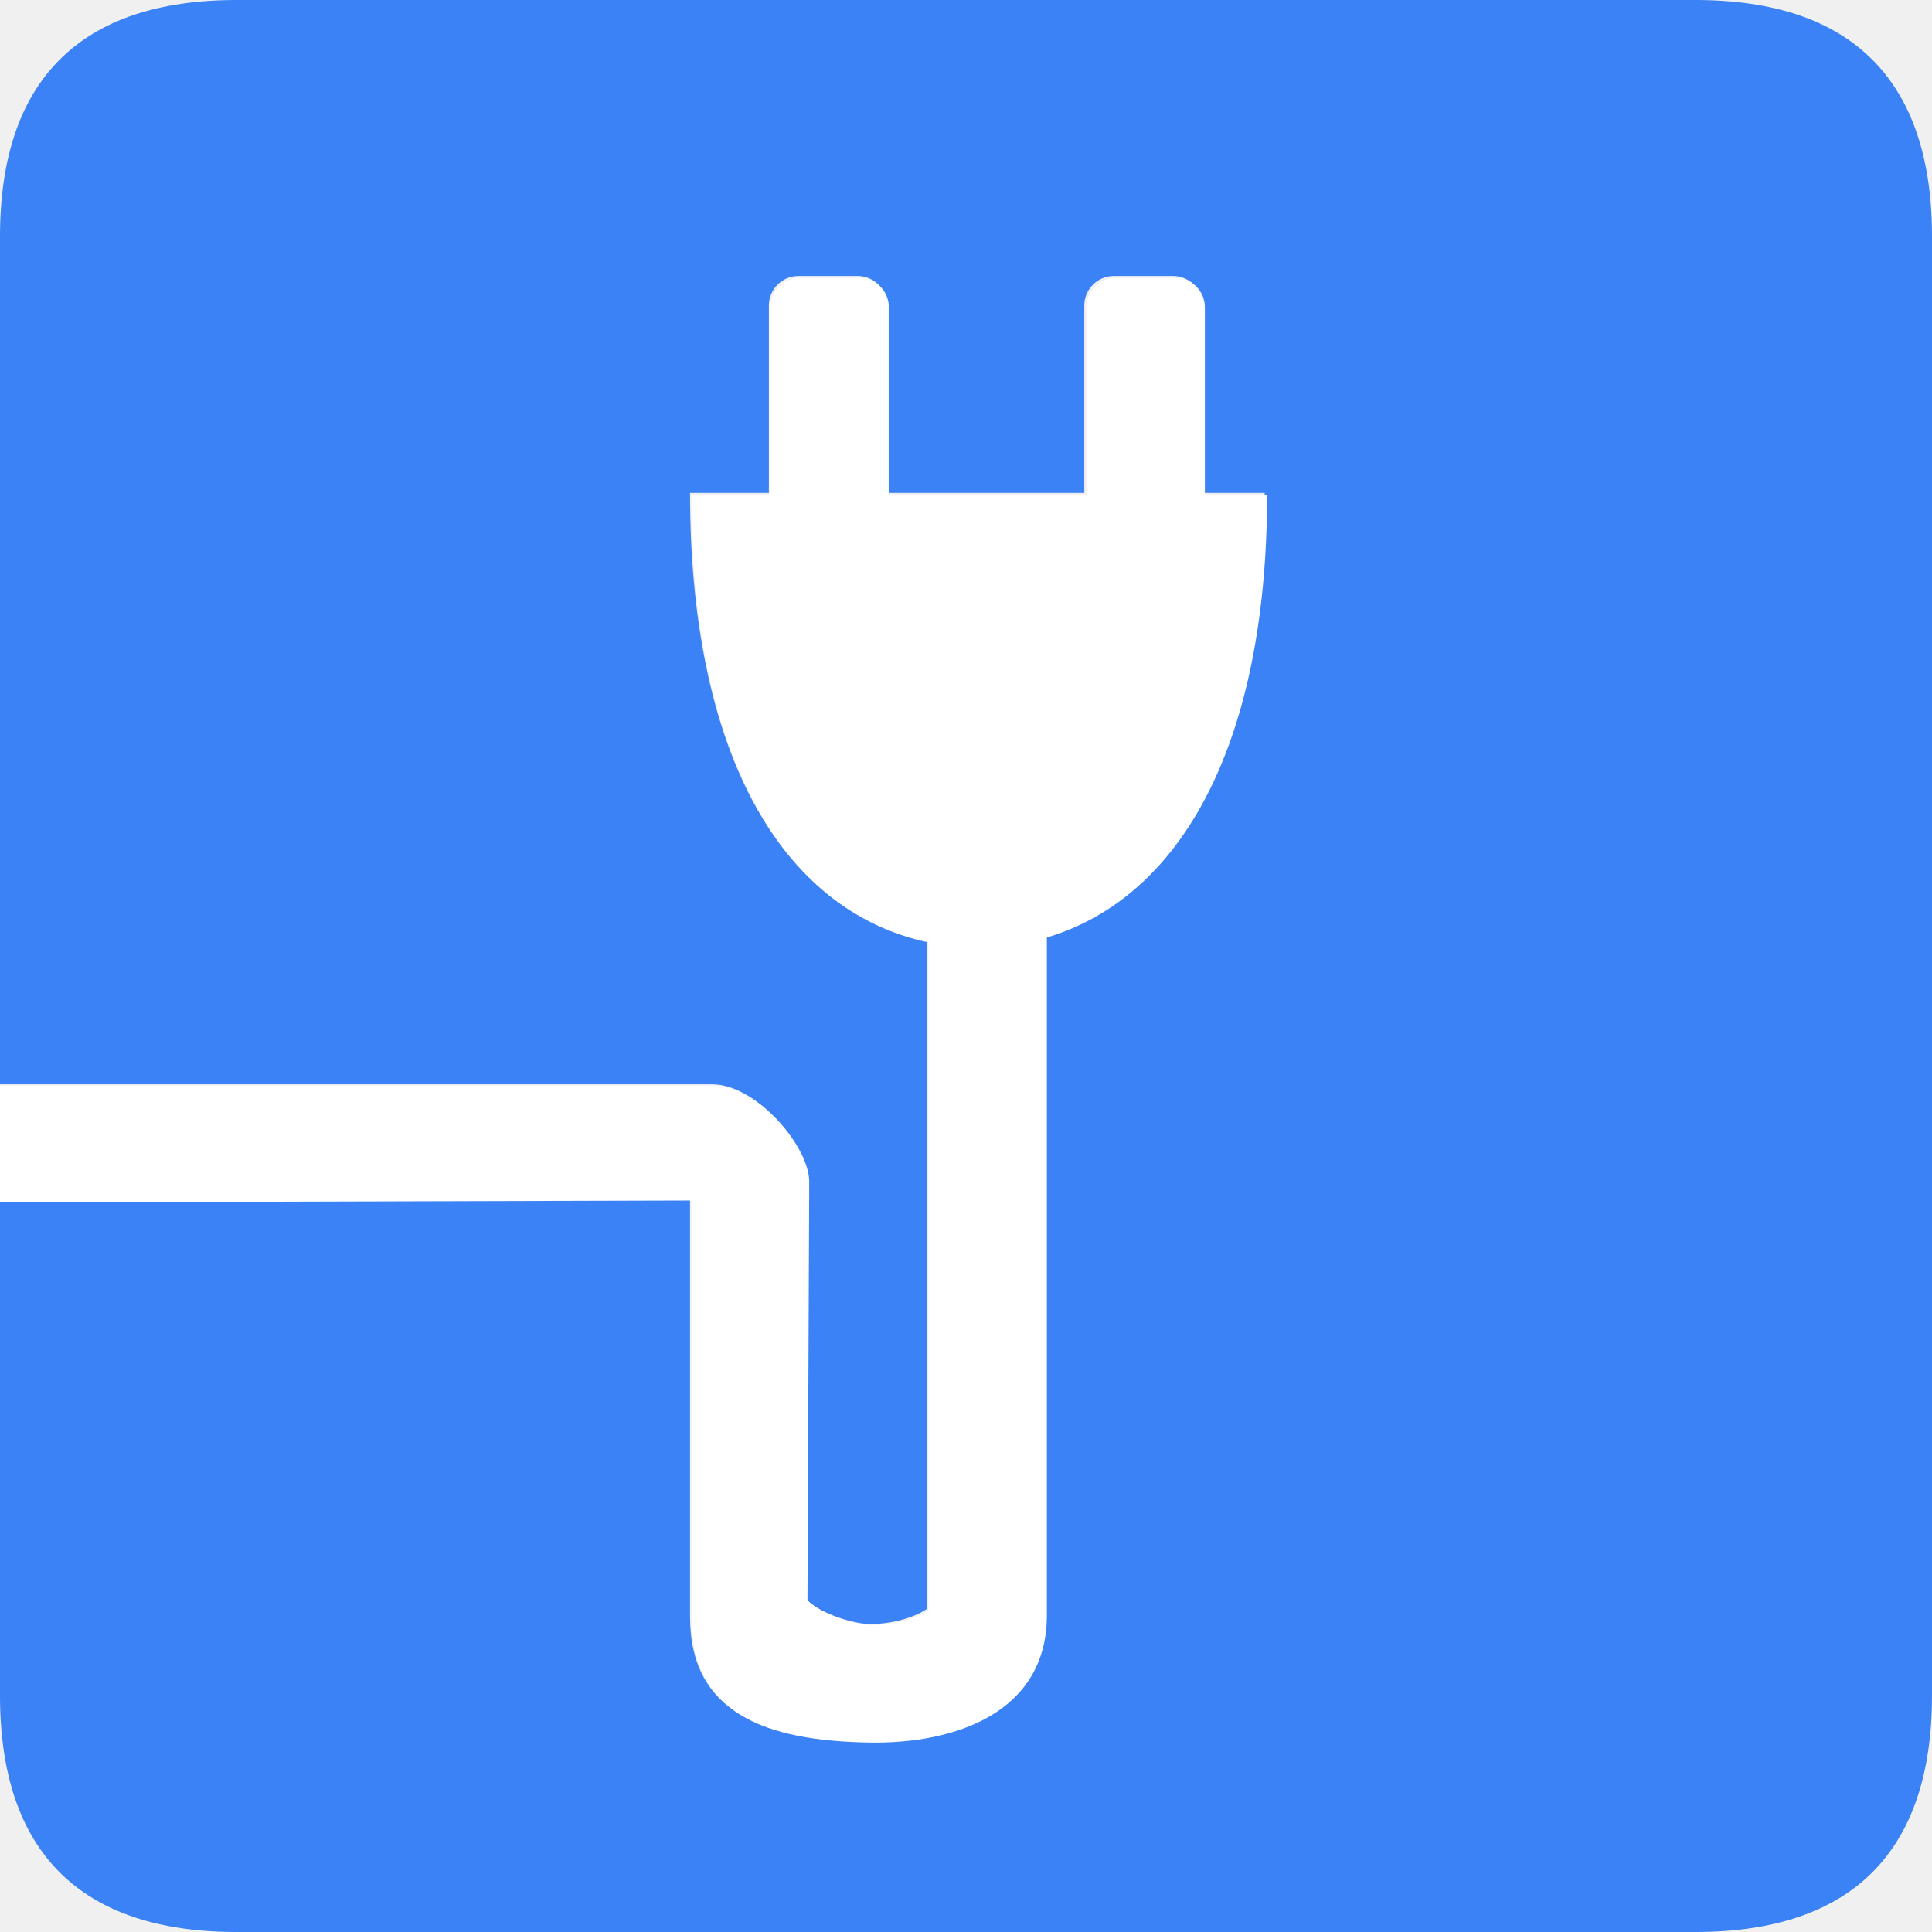
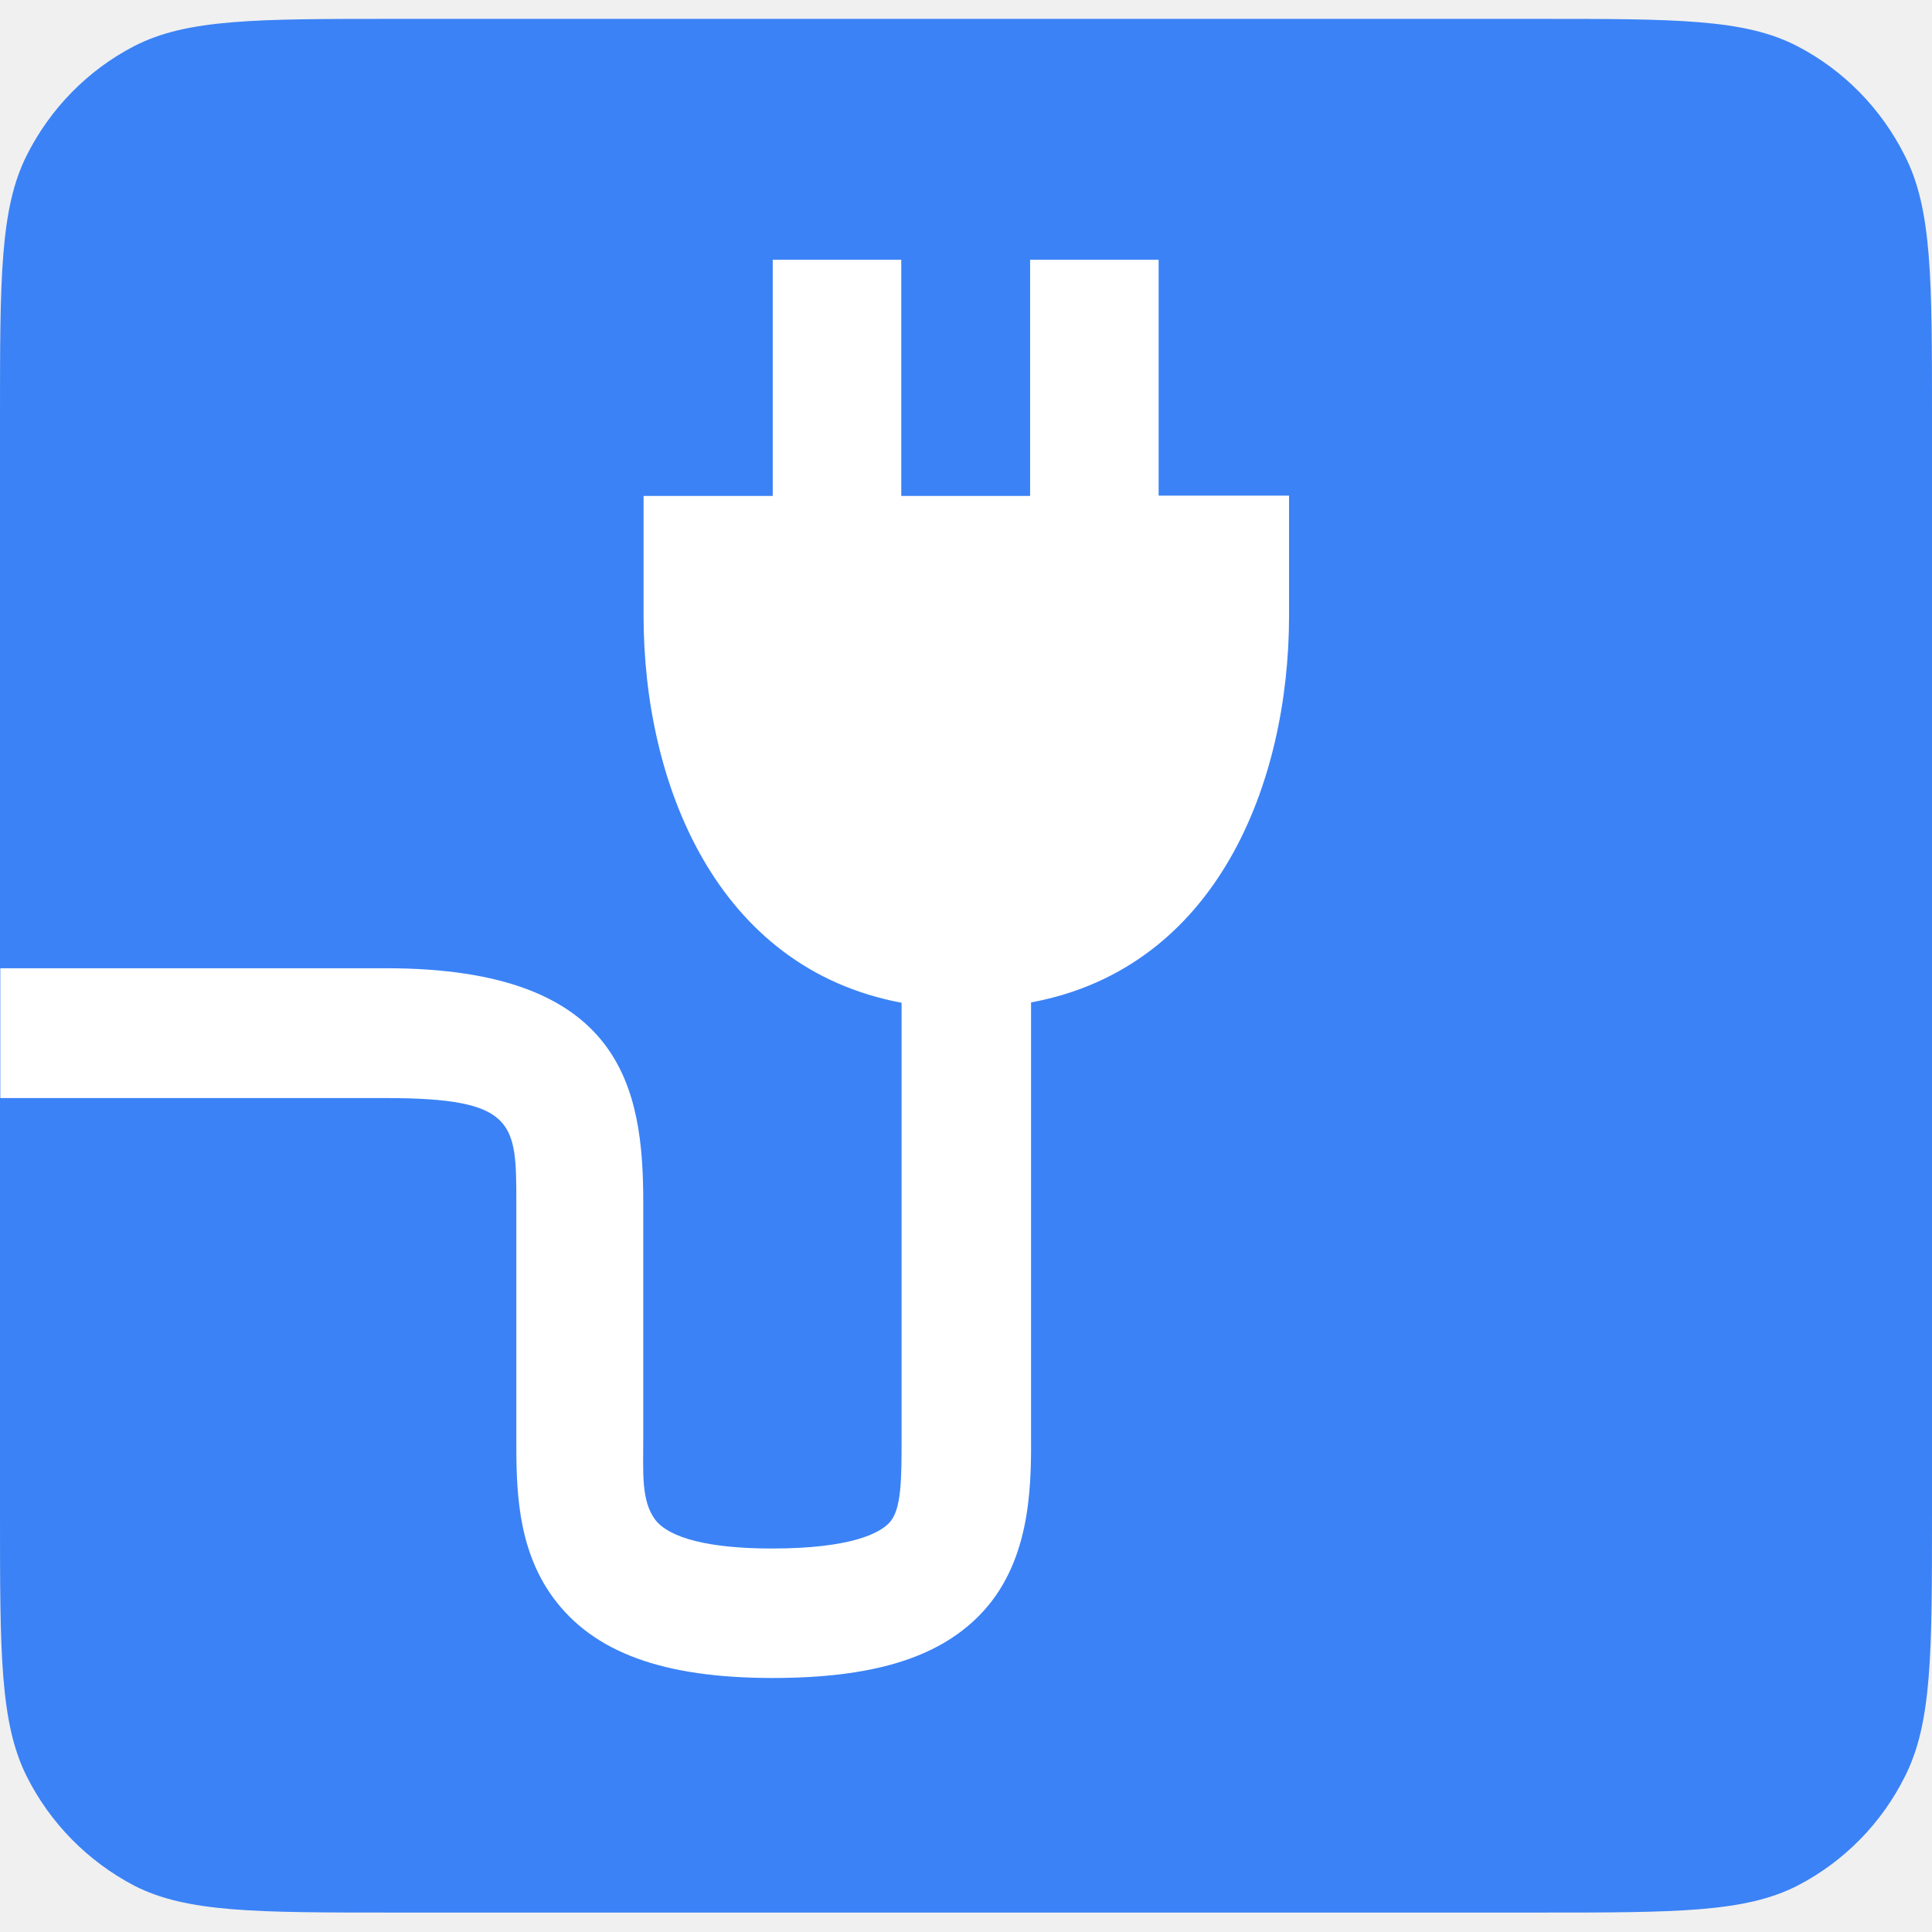
- <svg xmlns="http://www.w3.org/2000/svg" width="512" height="512" viewBox="0 0 512 512">
-   <g fill="none" fill-rule="evenodd">
-     <path d="M449.313 0H62.687C21.264 0 0 21.264 0 62.693v224.653h188.708c11.81 0 25.338 16.305 25.338 25.494l-.467 110.973c3.862 3.966 13.062 6.578 16.924 6.578 5.23 0 11.13-1.354 15.056-3.966v-177.06c-39.397-8.364-62.697-51.146-62.697-118.745h20.892V80.975a7.835 7.835 0 0 1 7.84-7.835h15.673c4.329 0 7.84 3.5 7.84 7.835v49.645h52.237V80.975a7.83 7.83 0 0 1 7.851-7.835h15.661c4.34 0 7.842 3.5 7.842 7.835v49.645h16.456c0 64.617-21.836 106.522-58.251 117.444v179.715c0 25.768-24.192 34.175-47.026 33.752-27.27-.466-47.015-7.624-47.015-33.118V317.81L0 318.317v130.99C0 490.747 21.264 512 62.687 512h386.626C490.737 512 512 490.746 512 449.307V62.693C512 21.264 490.737 0 449.313 0Z" fill="#3B82F6" />
-     <path d="M189.067 287.705H0v30.953l183.21-.507v110.54c0 25.479 19.783 32.634 47.104 33.099 22.878.423 47.116-7.98 47.116-33.733V248.446c36.484-10.917 58.362-52.797 58.362-117.378h-16.488V81.452c0-4.332-3.508-7.83-7.856-7.83h-15.69c-4.36 0-7.868 3.498-7.868 7.83v49.616h-52.335V81.452c0-4.332-3.519-7.83-7.856-7.83h-15.702c-4.337 0-7.856 3.498-7.856 7.83v49.616H183.21c0 67.56 23.345 110.318 62.817 118.677v176.96c-3.934 2.61-9.844 3.962-15.086 3.962-3.869 0-13.086-2.61-16.955-6.573l.468-110.91c0-9.183-13.555-25.479-25.387-25.479Z" fill="#FFF" fill-rule="nonzero" />
+ <svg xmlns="http://www.w3.org/2000/svg" width="512px" height="512px" viewBox="0 0 512 512" version="1.1">
+   <g id="Favicon" stroke="none" stroke-width="1" fill="none" fill-rule="evenodd">
+     <g id="Sigle-Business-Blue-RVB" transform="translate(0, 5)" fill-rule="nonzero">
+       <path d="M0,105.705 C0,68.792 0,50.336 7.047,36.242 C13.255,23.826 23.238,13.591 35.571,7.215 C49.581,0 67.87,0 104.363,0 L407.553,0 C444.13,0 462.335,0 476.262,7.215 C488.594,13.591 498.577,23.826 504.785,36.242 C512,50.336 512,68.792 512,105.705 L512,396.227 C512,433.14 512,451.513 504.869,465.691 C498.661,478.191 488.678,488.342 476.345,494.718 C462.419,501.849 444.13,501.849 407.637,501.849 L104.363,501.849 C67.786,501.849 49.497,501.849 35.571,494.718 C23.238,488.258 13.255,478.107 7.047,465.691 C0,451.513 0,433.057 0,396.144 L0,105.705 Z" id="Path" fill="#3B82F6" />
+       <path d="M307.049,126.427 L307.049,63.843 L272.988,63.843 L272.988,126.427 L238.844,126.427 L238.844,63.843 L204.783,63.843 L204.783,126.427 L170.555,126.427 L170.555,158.223 C170.555,202.35 189.599,251.512 238.928,260.74 L238.928,376.093 C238.928,387.083 238.928,395.305 235.572,398.66 C233.139,401.177 225.84,405.372 204.532,405.372 C187.921,405.372 177.266,402.603 173.575,397.654 C169.884,392.62 170.471,385.237 170.471,376.177 L170.471,313.76 C170.471,283.727 165.186,251.596 102.35,251.596 L0.084,251.596 L0.084,285.992 L102.014,285.992 C136.83,285.992 136.83,292.535 136.83,313.844 L136.83,376.093 C136.83,388.845 136.83,405.12 146.645,418.459 C157.3,432.889 175.672,439.684 204.783,439.684 C230.958,439.684 248.324,434.483 259.482,423.157 C272.821,409.65 273.324,390.187 273.24,376.093 L273.24,260.656 C322.485,251.512 341.613,202.602 341.613,158.139 L341.613,126.343 L307.049,126.343 L307.049,126.427 Z" id="Path" fill="#FFFFFF" />
+     </g>
  </g>
</svg>
